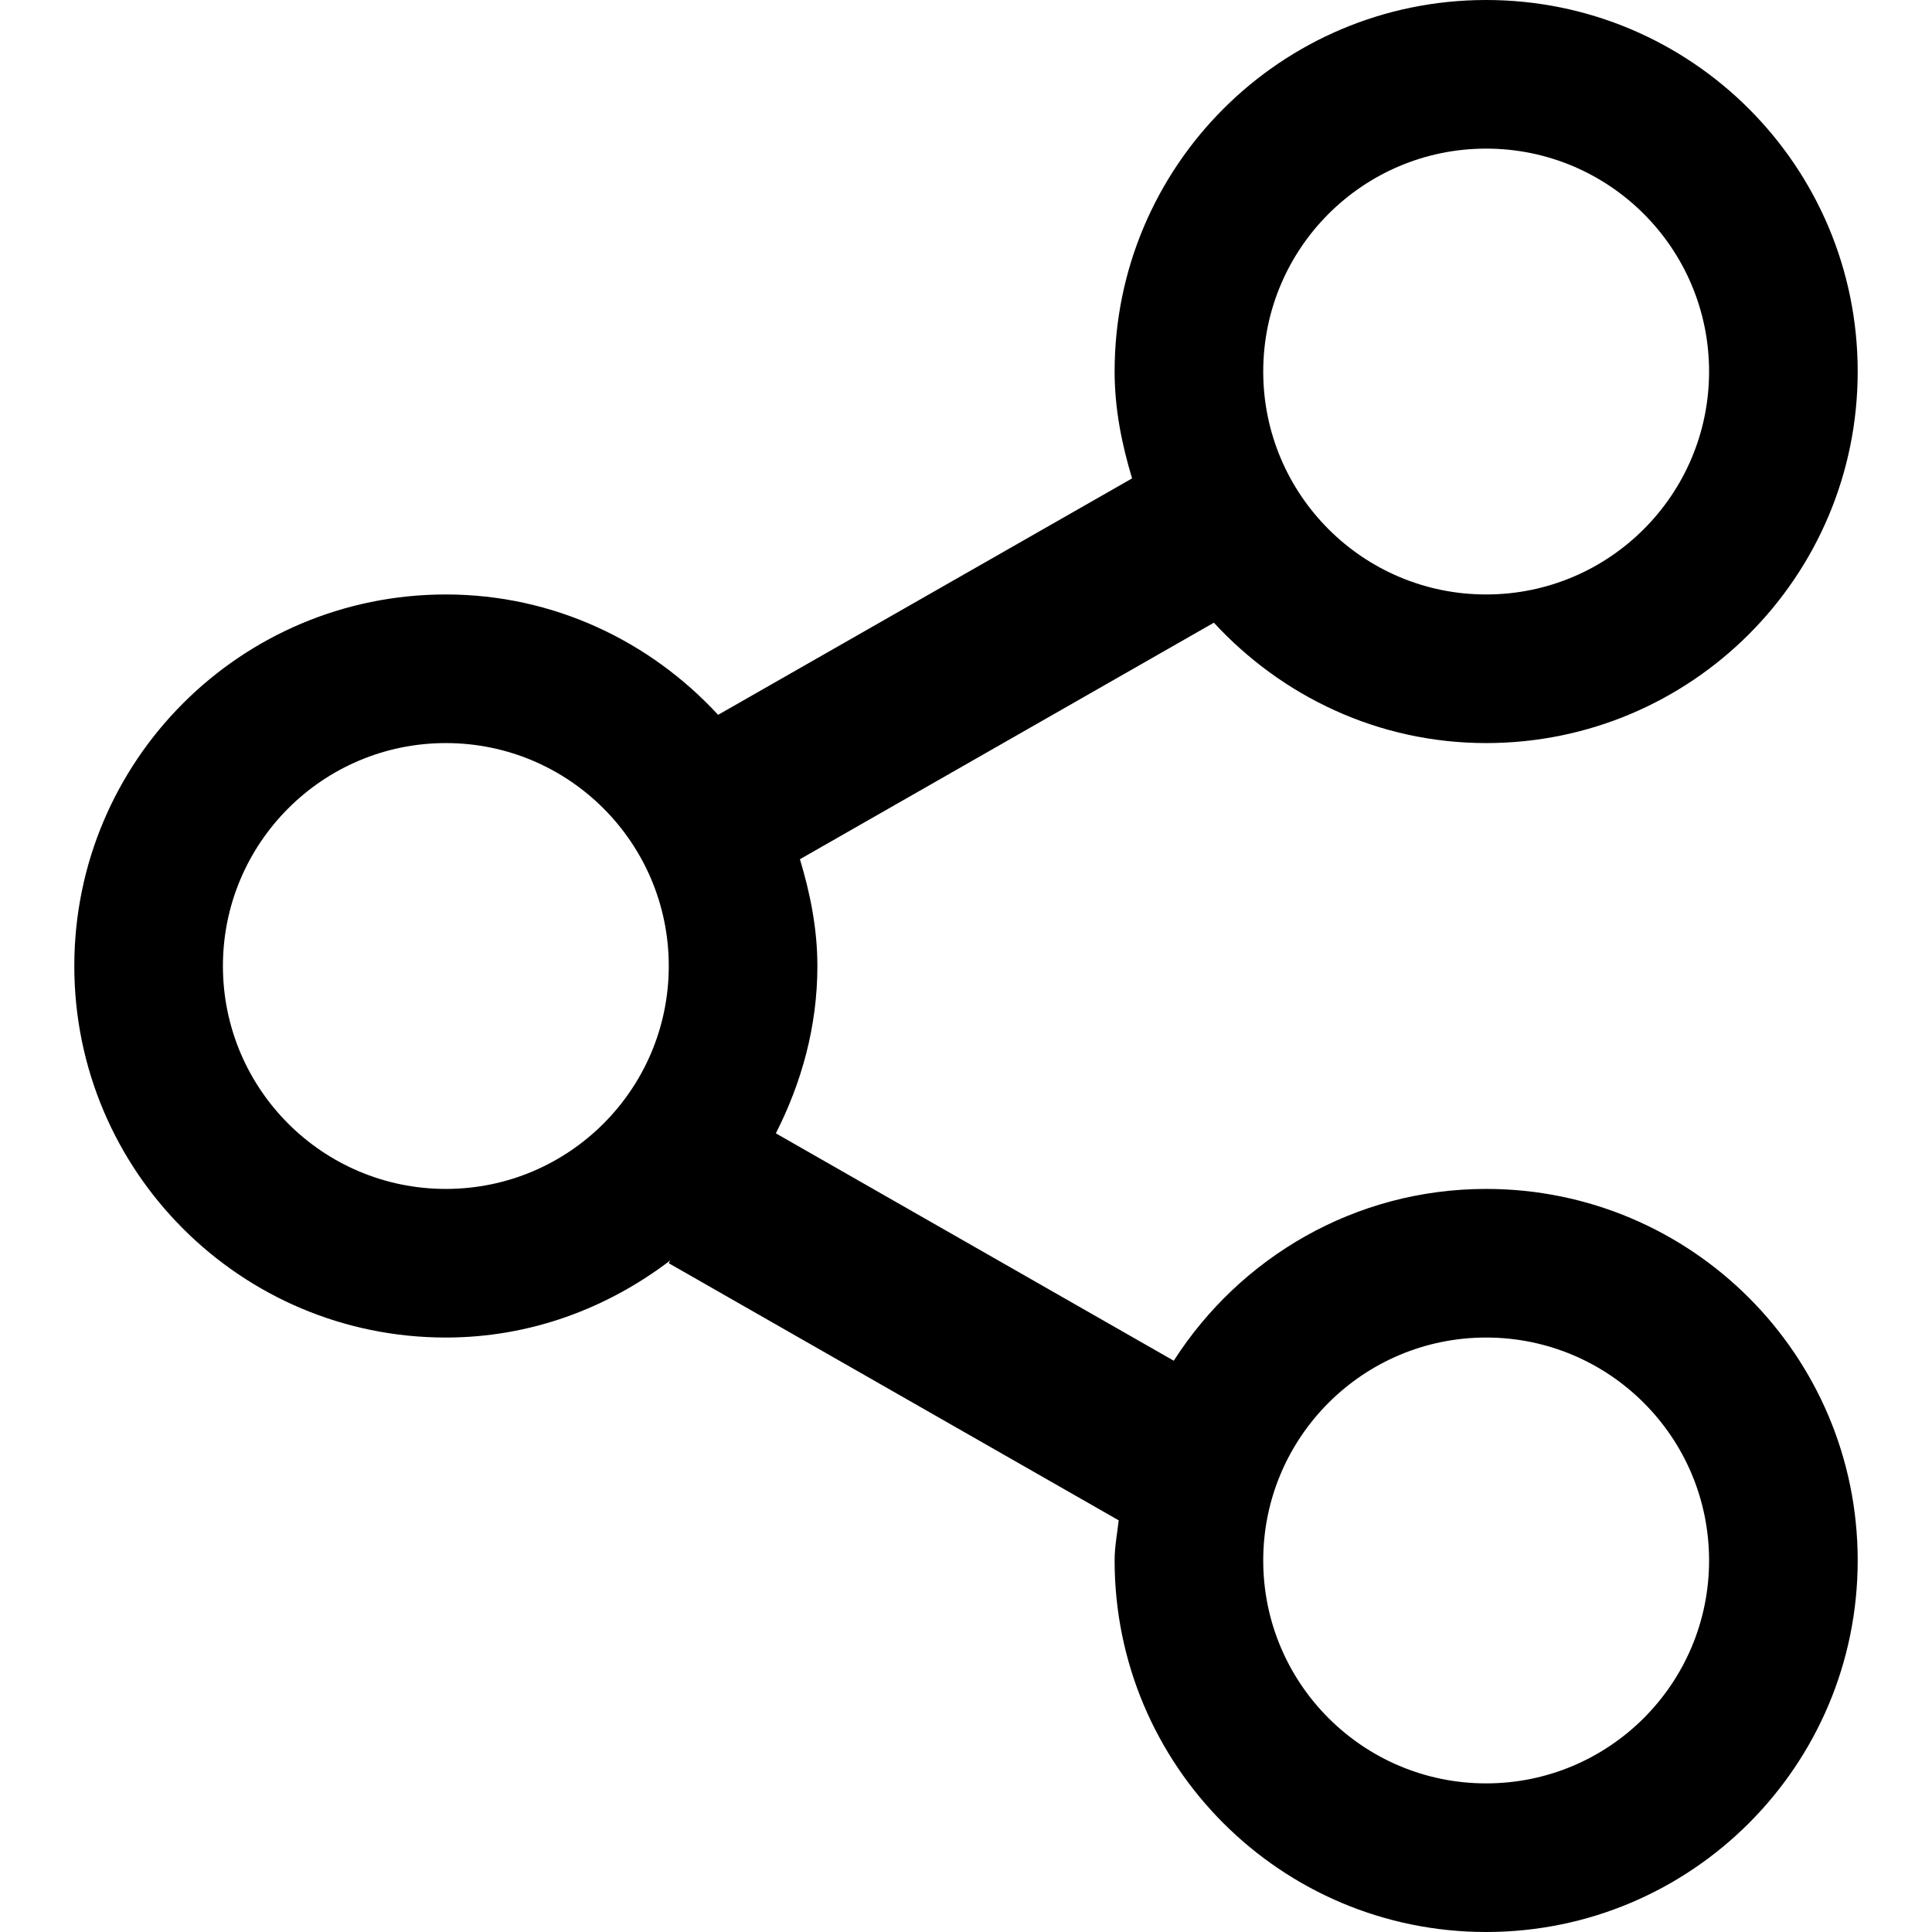
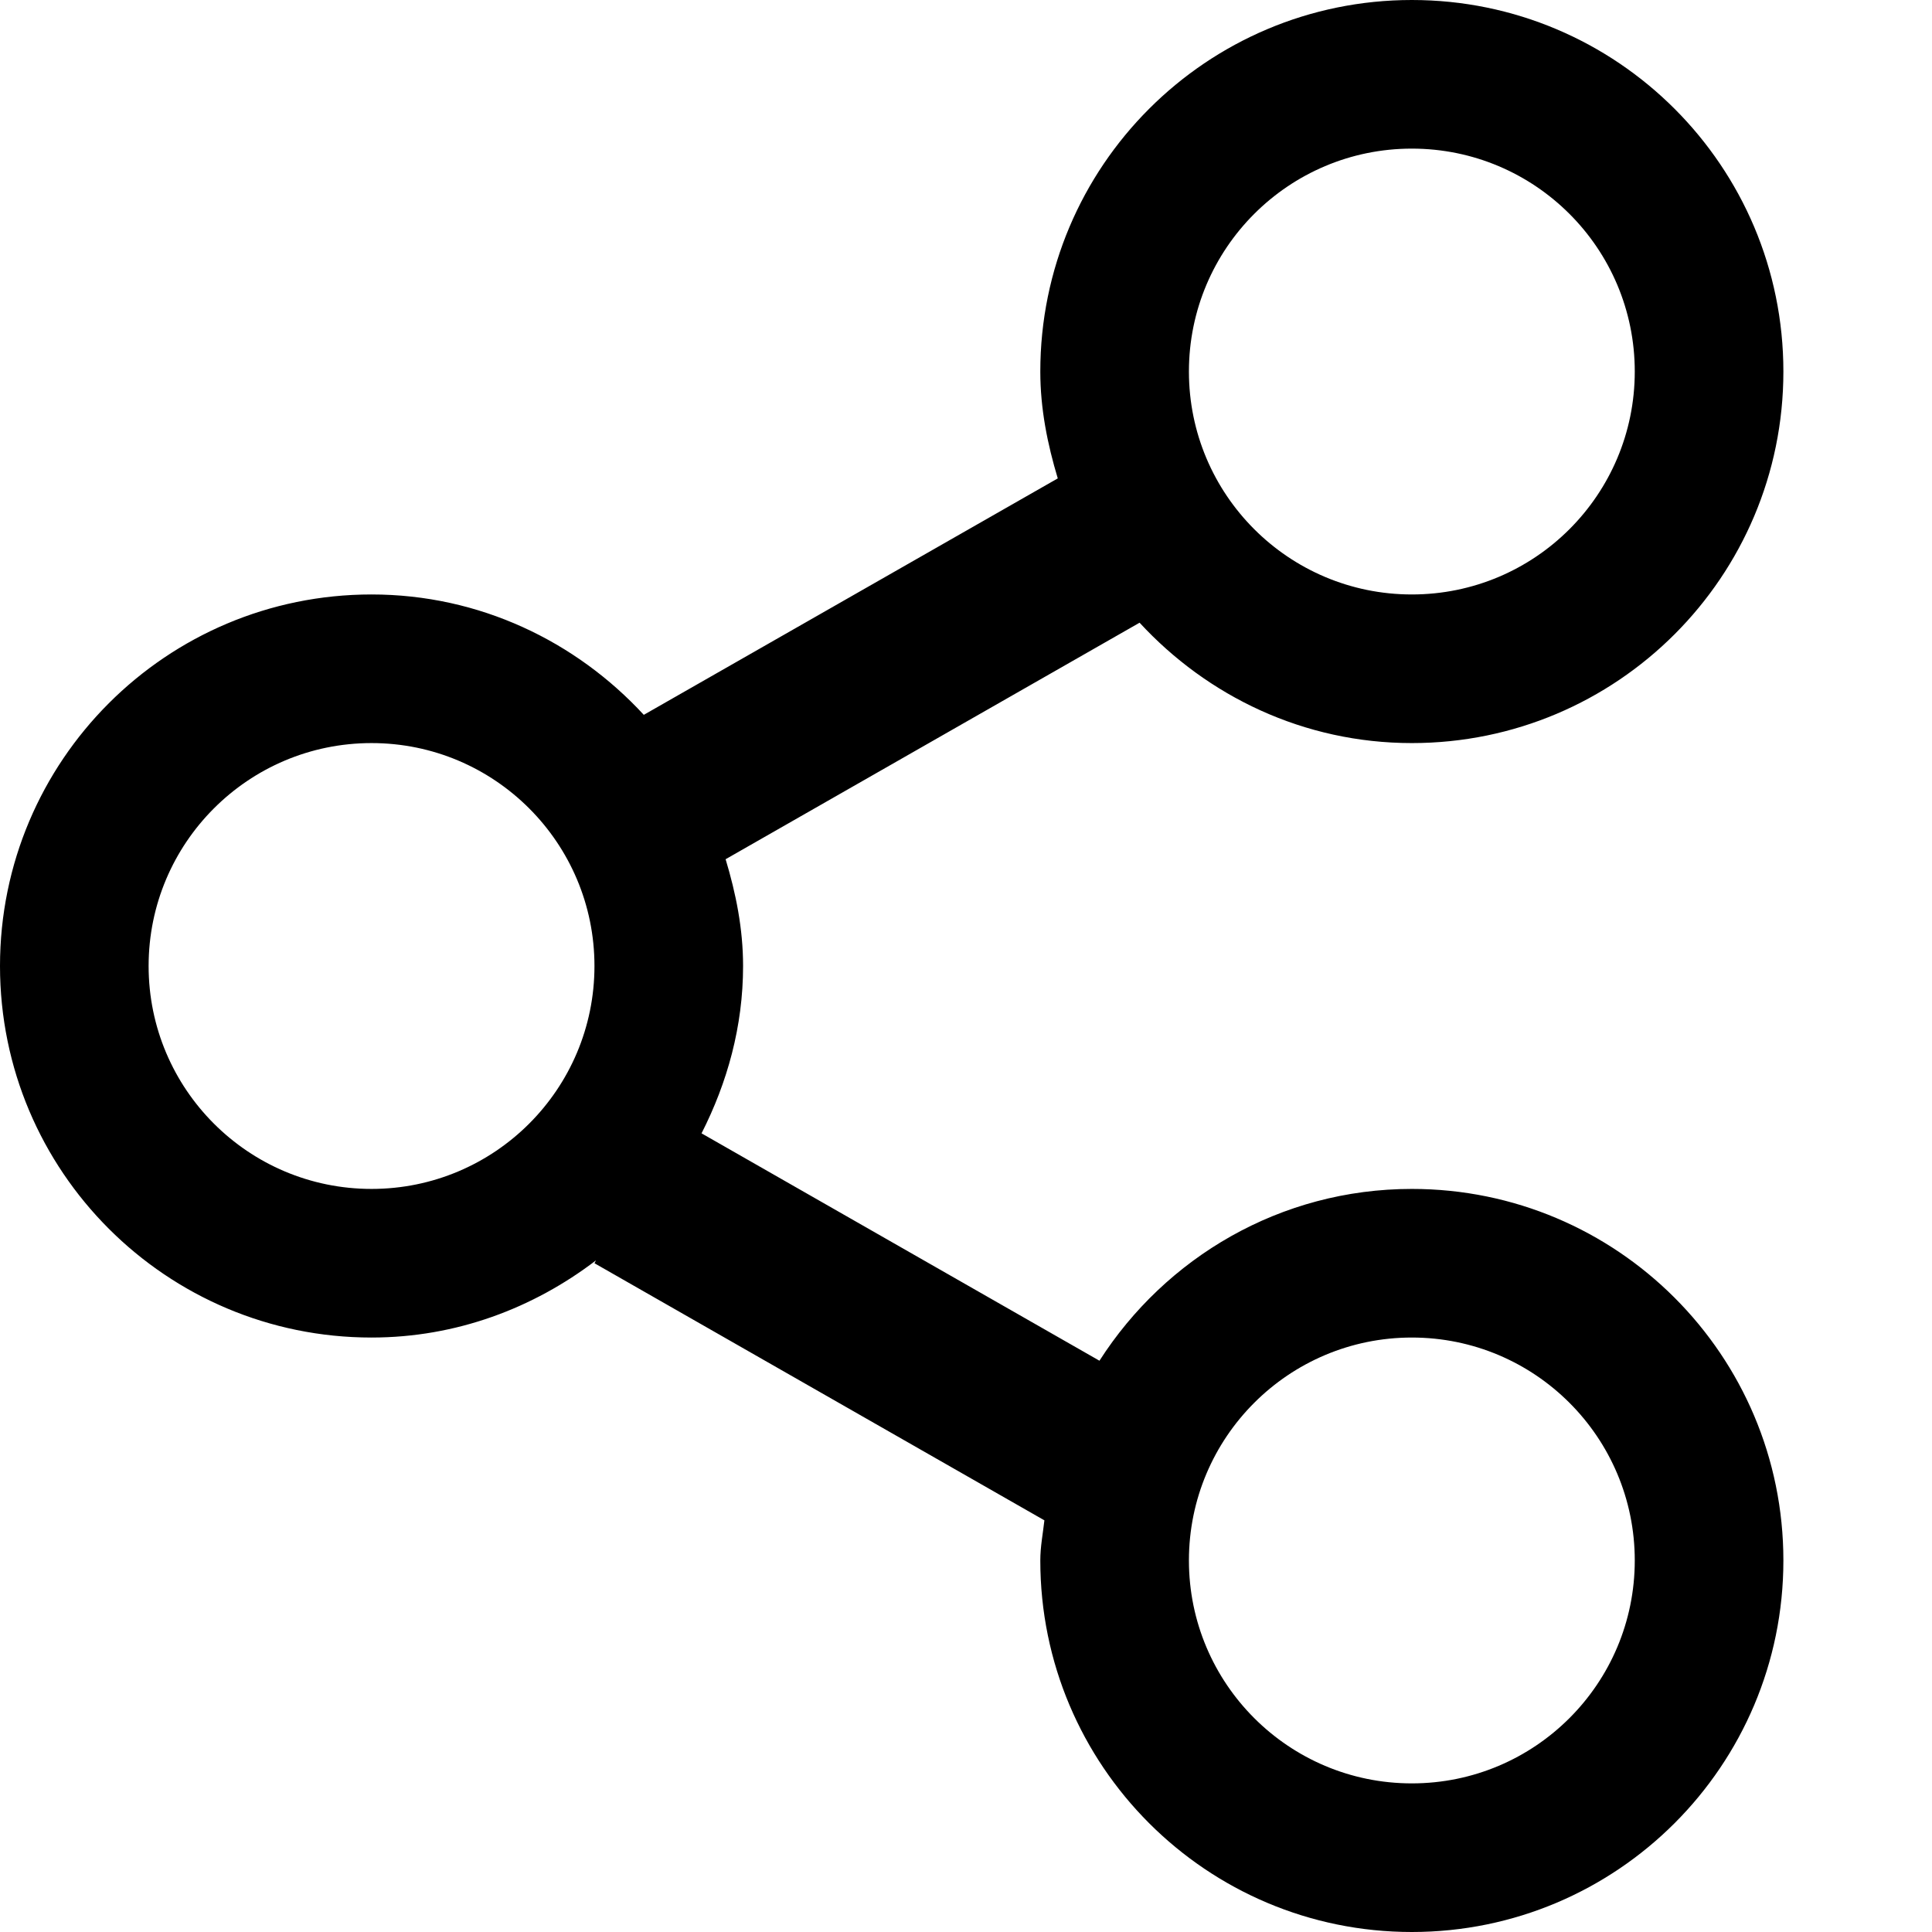
- <svg xmlns="http://www.w3.org/2000/svg" width="800px" height="800px" viewBox="-1 0 26 26" version="1.1">
+ <svg xmlns="http://www.w3.org/2000/svg" width="800px" height="800px" viewBox="0 0 26 26" version="1.1">
  <defs>

</defs>
  <g id="Page-1" stroke="none" stroke-width="1" fill="none" fill-rule="evenodd">
    <g id="Icon-Set" transform="translate(-312, -726)" fill="#000000">
      <path d="M331,750 C329.343,750 328,748.657 328,747 C328,745.343 329.343,744 331,744 C332.657,744 334,745.343 334,747 C334,748.657 332.657,750 331,750 L331,750 Z M317,742 C315.343,742 314,740.657 314,739 C314,737.344 315.343,736 317,736 C318.657,736 320,737.344 320,739 C320,740.657 318.657,742 317,742 L317,742 Z M331,728 C332.657,728 334,729.343 334,731 C334,732.657 332.657,734 331,734 C329.343,734 328,732.657 328,731 C328,729.343 329.343,728 331,728 L331,728 Z M331,742 C329.23,742 327.685,742.925 326.796,744.312 L321.441,741.252 C321.787,740.572 322,739.814 322,739 C322,738.497 321.903,738.021 321.765,737.563 L327.336,734.38 C328.249,735.37 329.547,736 331,736 C333.762,736 336,733.762 336,731 C336,728.238 333.762,726 331,726 C328.238,726 326,728.238 326,731 C326,731.503 326.097,731.979 326.235,732.438 L320.664,735.62 C319.751,734.631 318.453,734 317,734 C314.238,734 312,736.238 312,739 C312,741.762 314.238,744 317,744 C318.14,744 319.179,743.604 320.02,742.962 L320,743 L326.055,746.46 C326.035,746.64 326,746.814 326,747 C326,749.762 328.238,752 331,752 C333.762,752 336,749.762 336,747 C336,744.238 333.762,742 331,742 L331,742 Z" id="share">

</path>
    </g>
  </g>
</svg>
